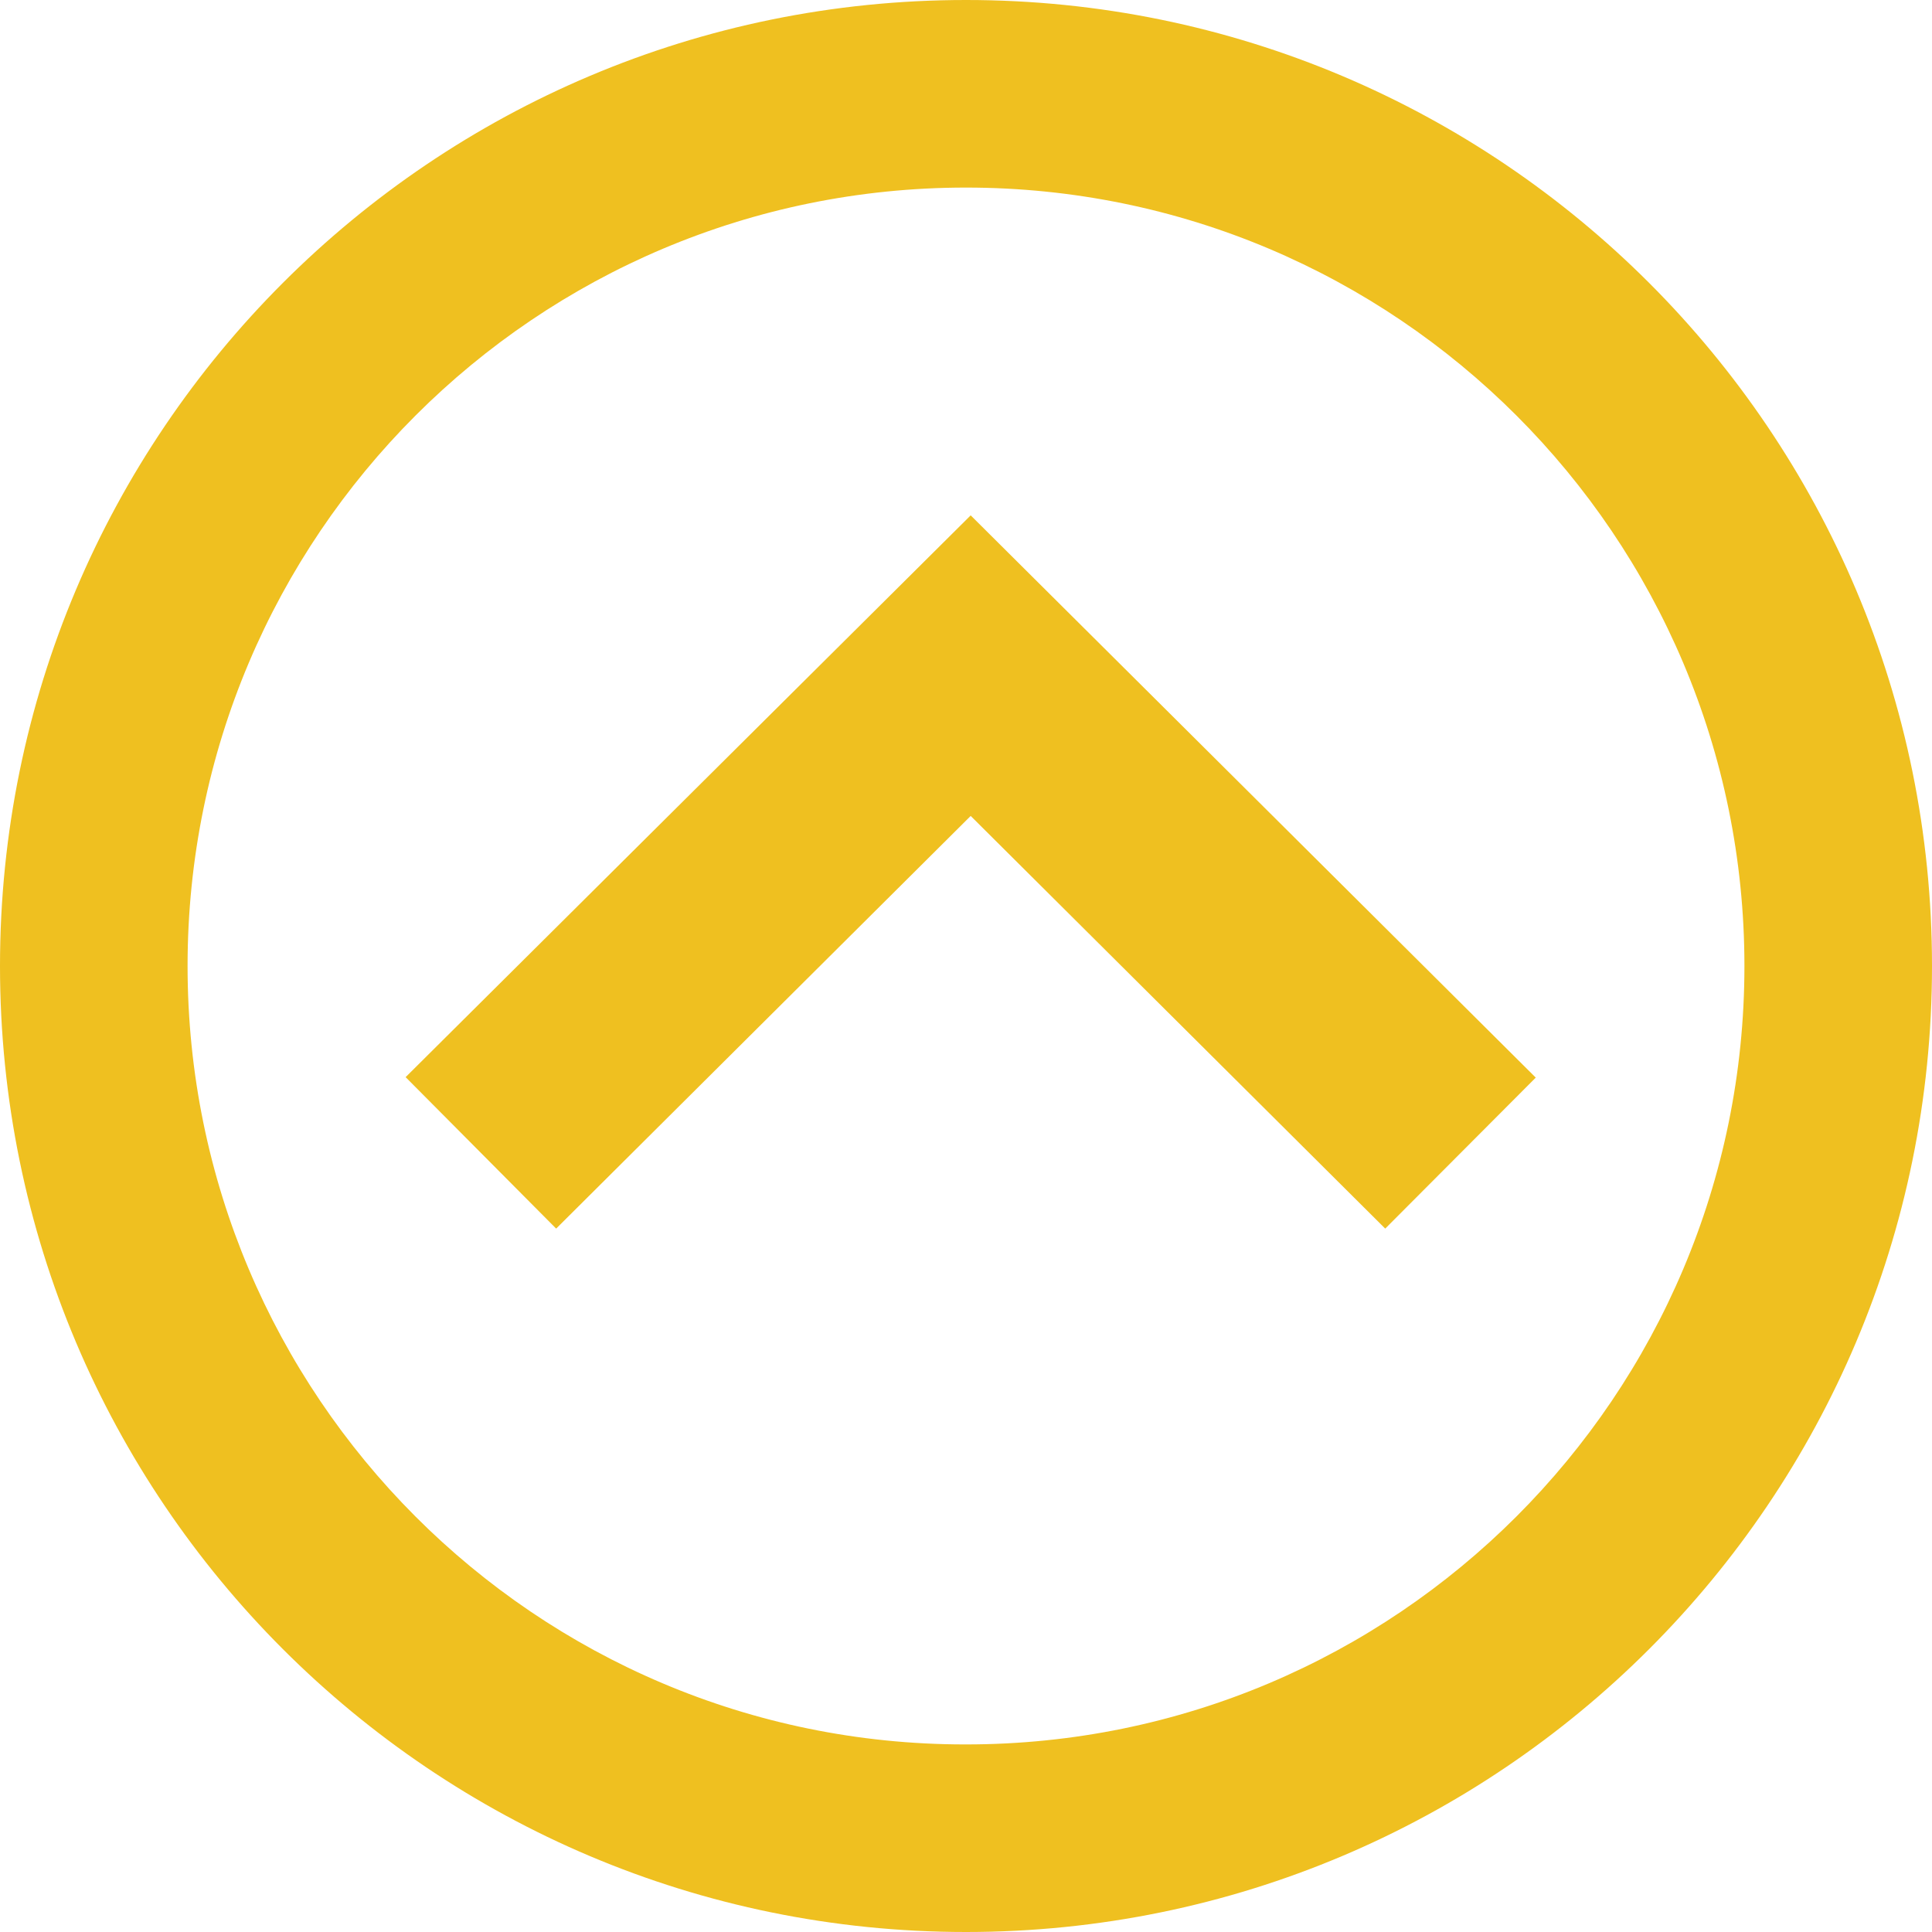
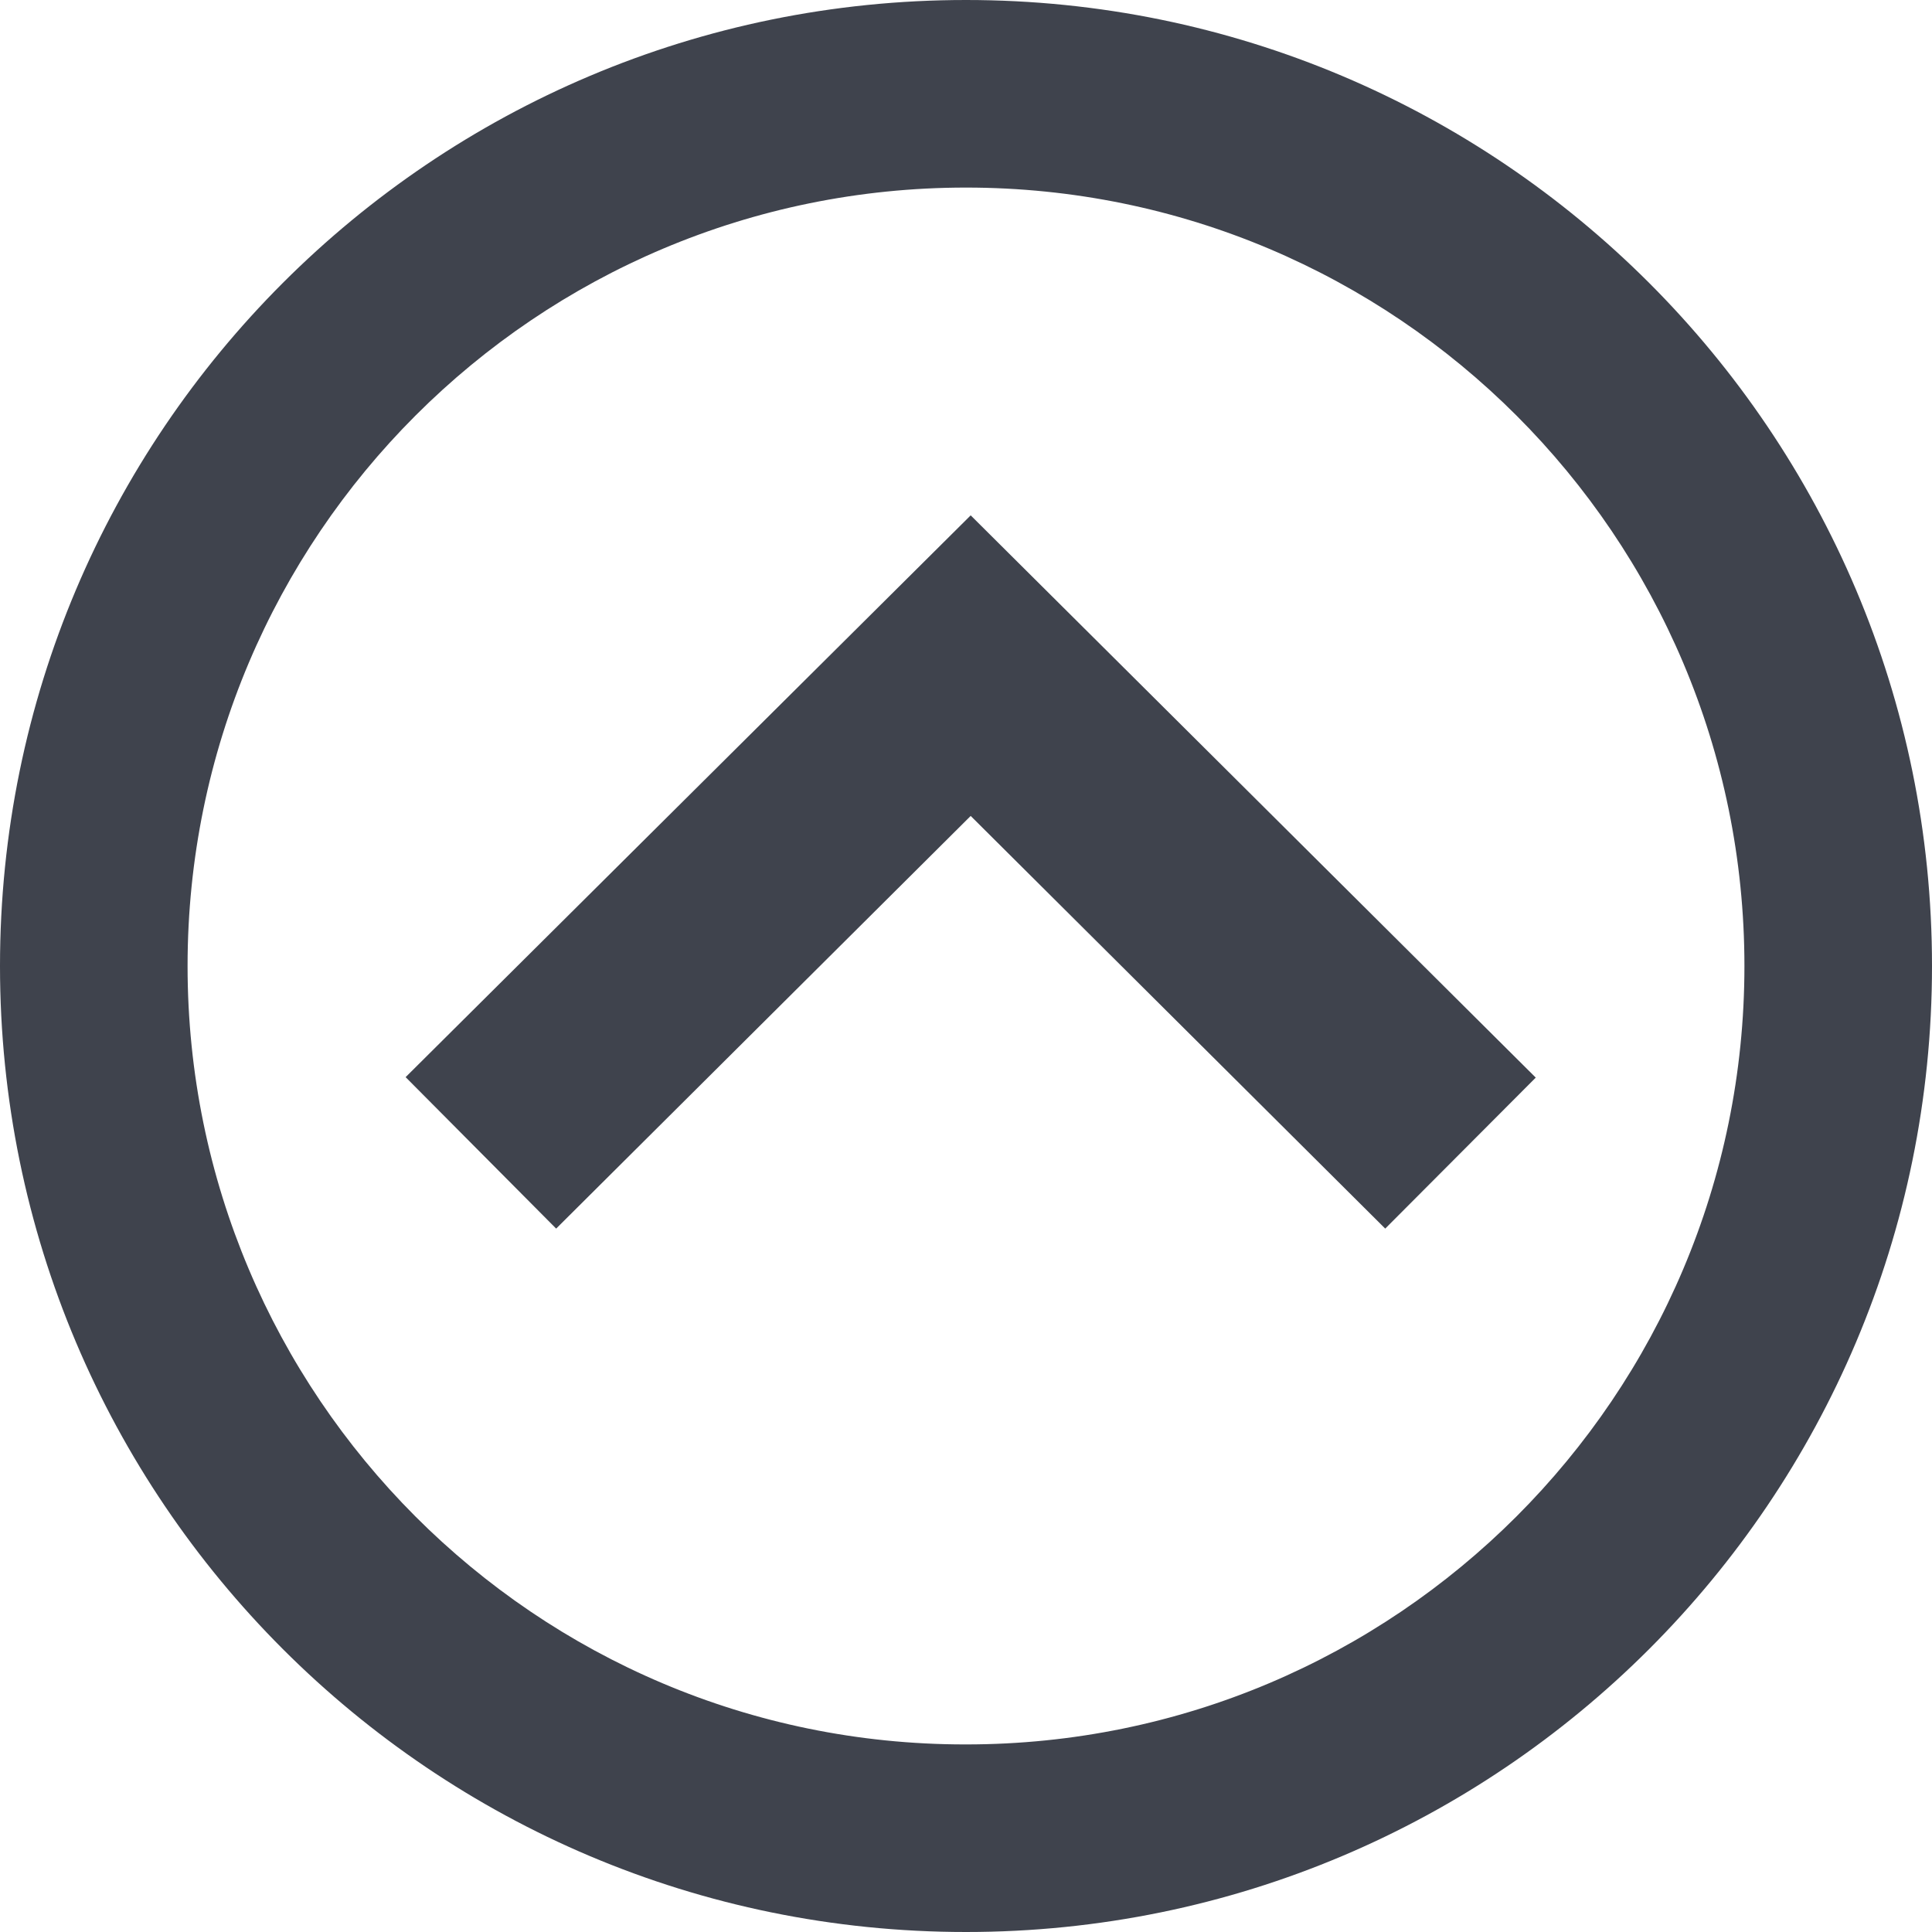
<svg xmlns="http://www.w3.org/2000/svg" version="1.1" id="Layer_1" x="0px" y="0px" viewBox="0 0 412 412" style="enable-background:new 0 0 412 412;" xml:space="preserve">
  <style type="text/css">
- 	.st0{fill:#EFC020;}
+ 	.st0{fill:#3F434D;}
</style>
  <path id="arrow-28-icon" class="st0" d="M206,372c91.7,0,166-74.3,166-166S297.7,40,206,40S40,114.3,40,206  c0,91.6,74.2,166,165.8,166C205.9,372,205.9,372,206,372z M206,0c113.8,0,206,92.2,206,206s-92.2,206-206,206S0,319.8,0,206  S92.2,0,206,0z M118.6,262l-32.1-32.3L207,109.9l120.5,119.9L295.4,262L207,174L118.6,262z" />
</svg>
